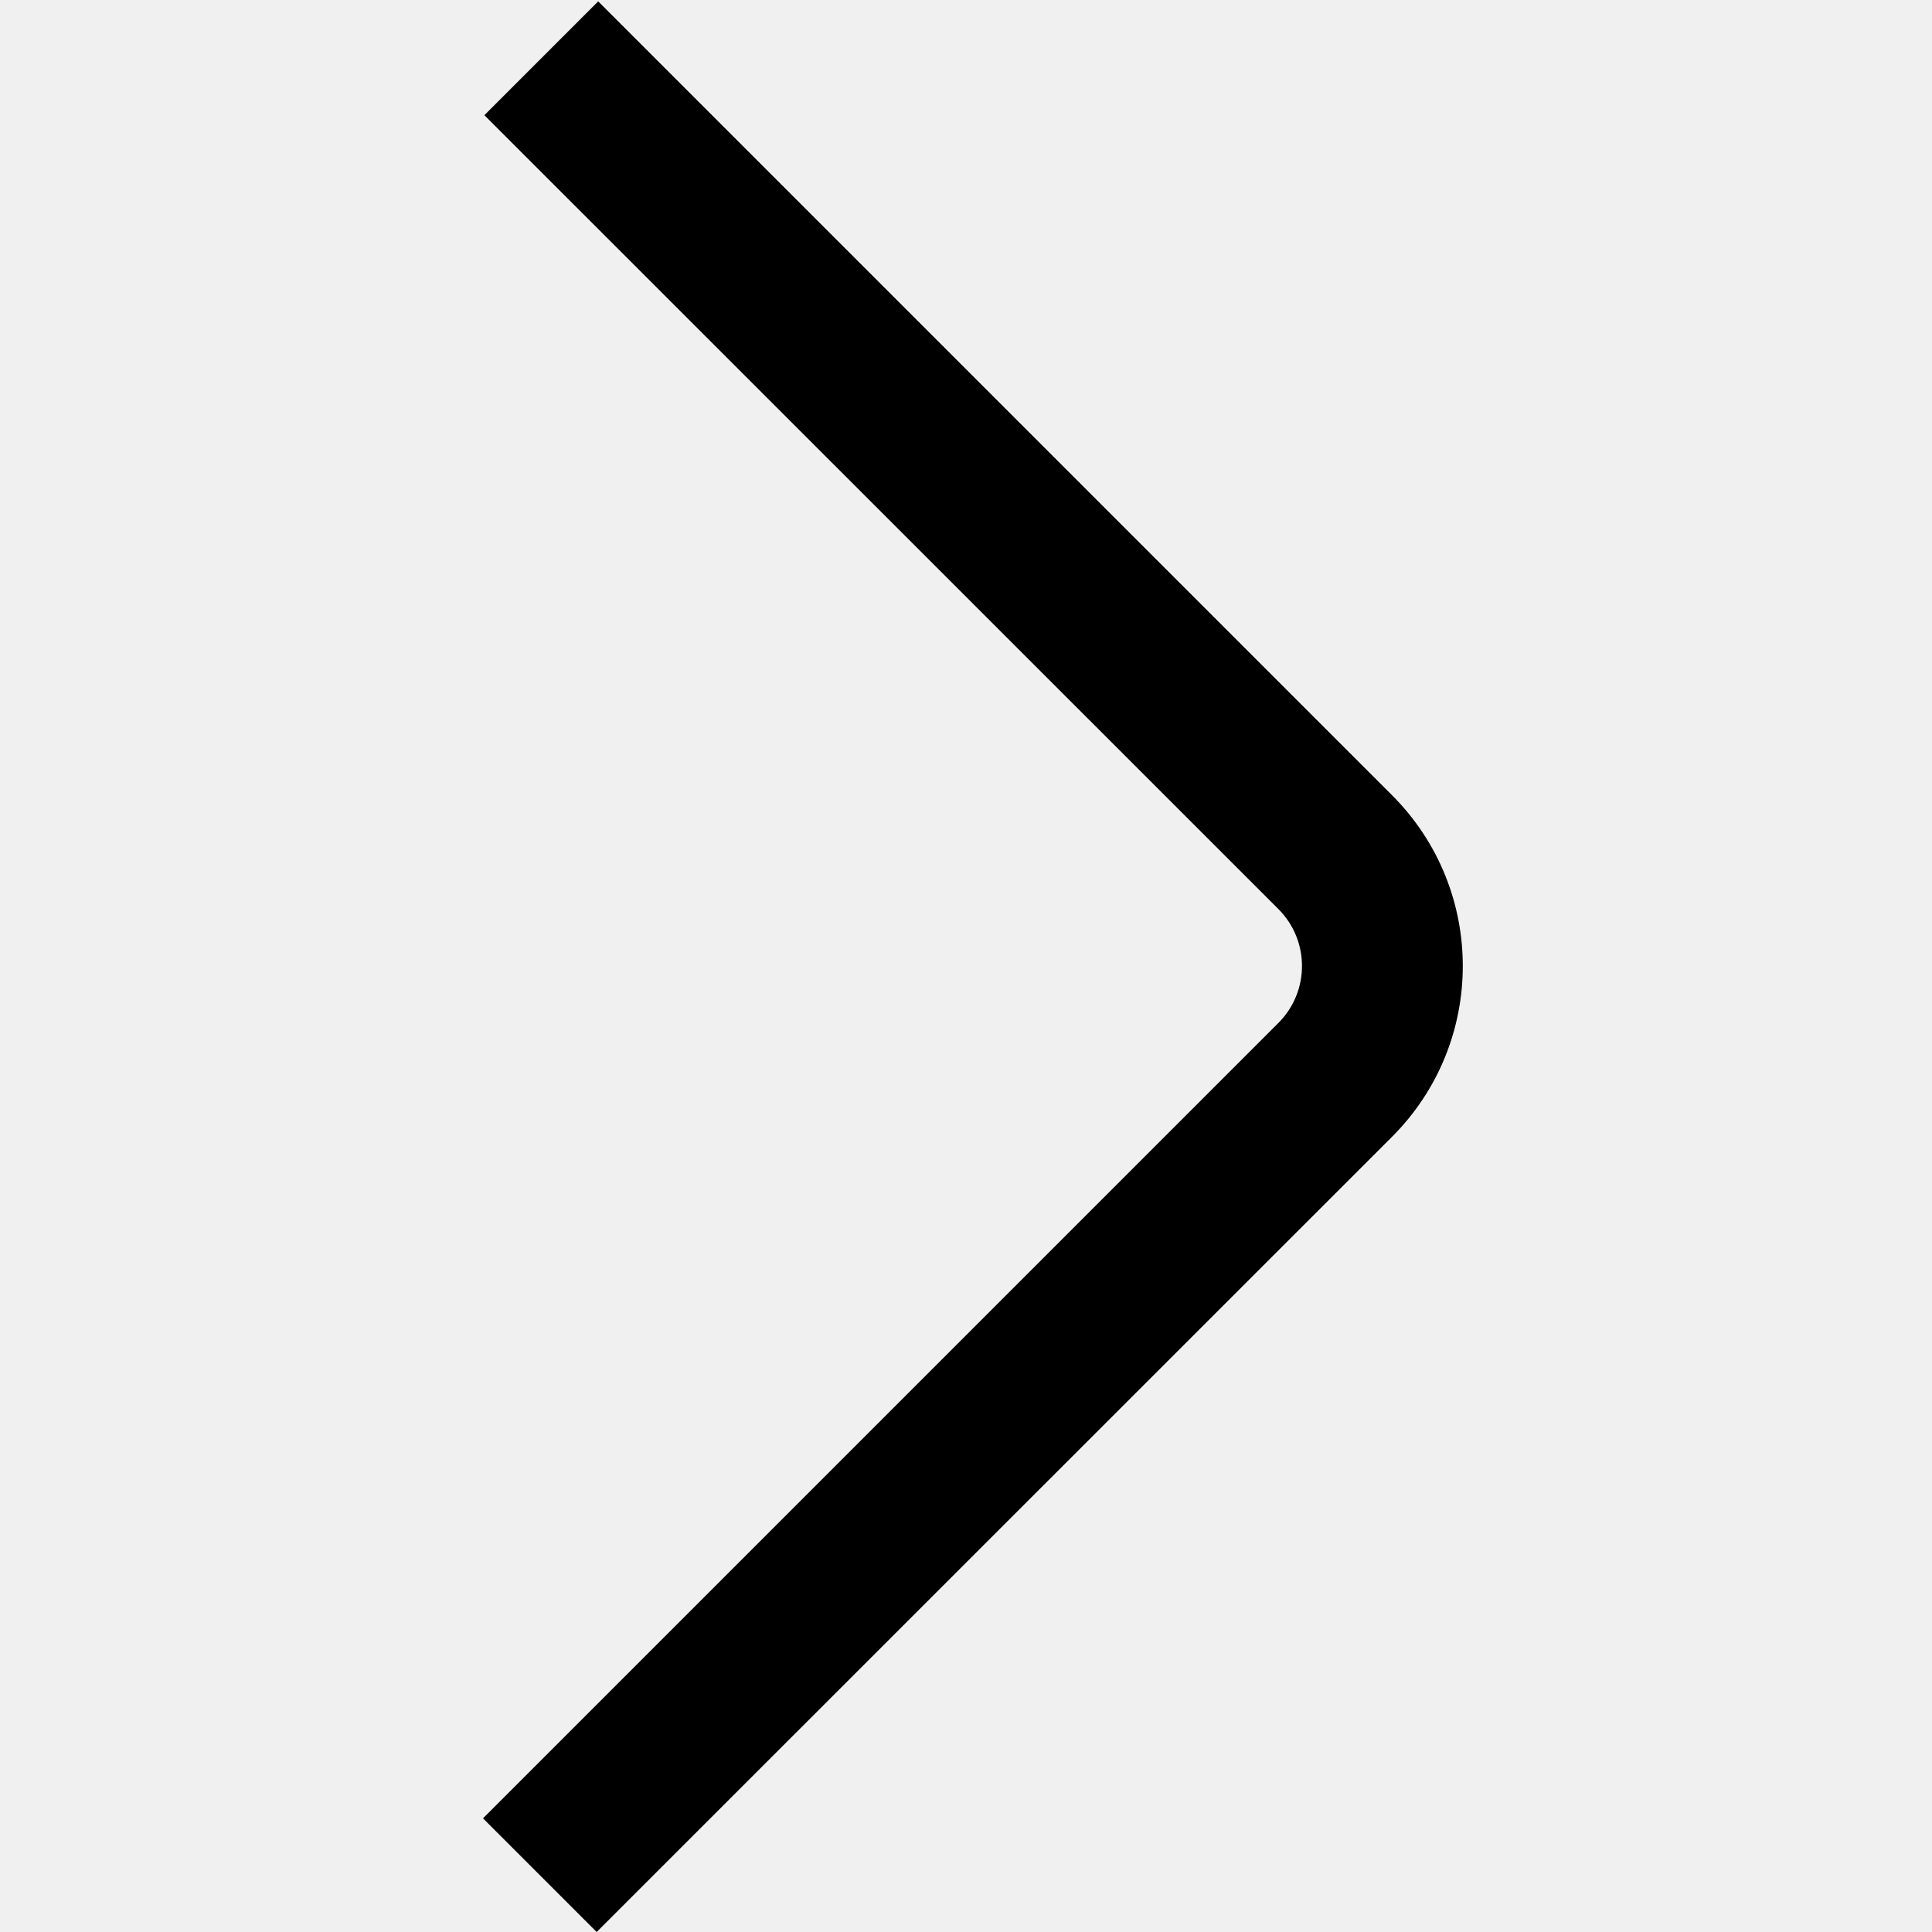
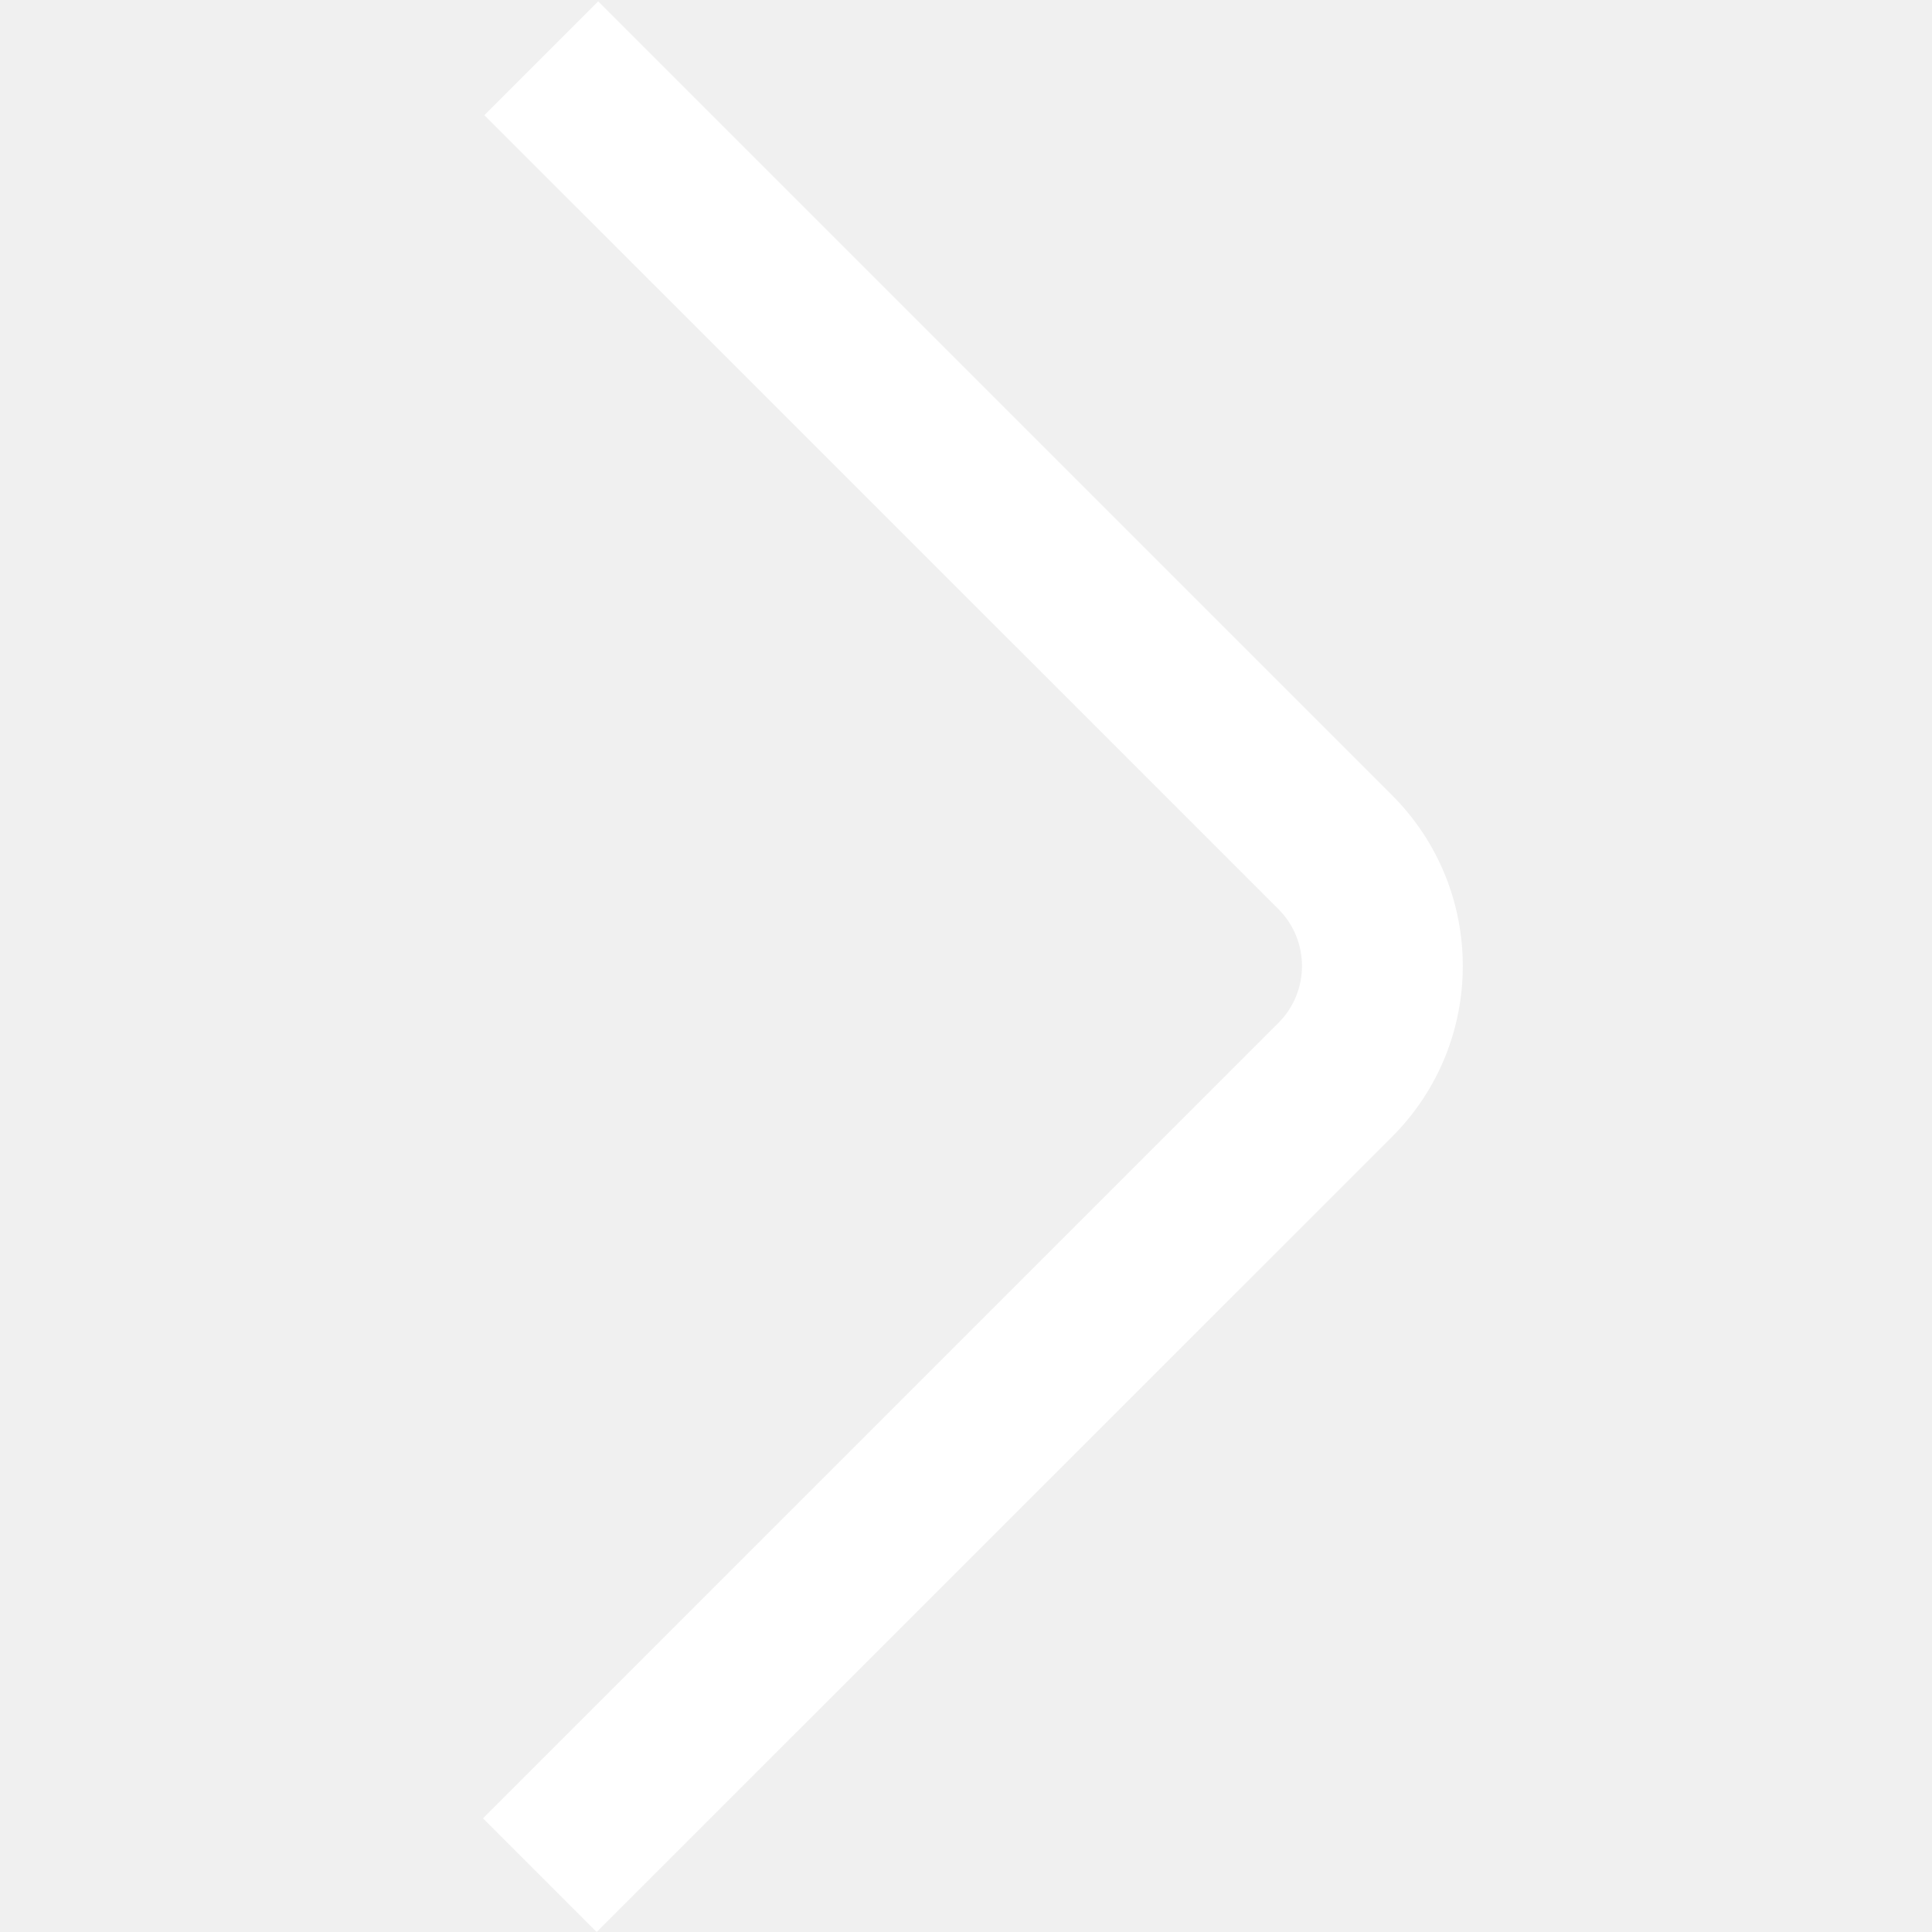
- <svg xmlns="http://www.w3.org/2000/svg" id="Layer_1" data-name="Layer 1" viewBox="0 0 24 24" width="512" height="512">
+ <svg xmlns="http://www.w3.org/2000/svg" id="Layer_1" data-name="Layer 1" viewBox="0 0 24 24" width="512" height="512" fill="white">
  <path d="M7.412,24,6,22.588l9.881-9.881a1,1,0,0,0,0-1.414L6.017,1.431,7.431.017l9.862,9.862a3,3,0,0,1,0,4.242Z" />
</svg>
